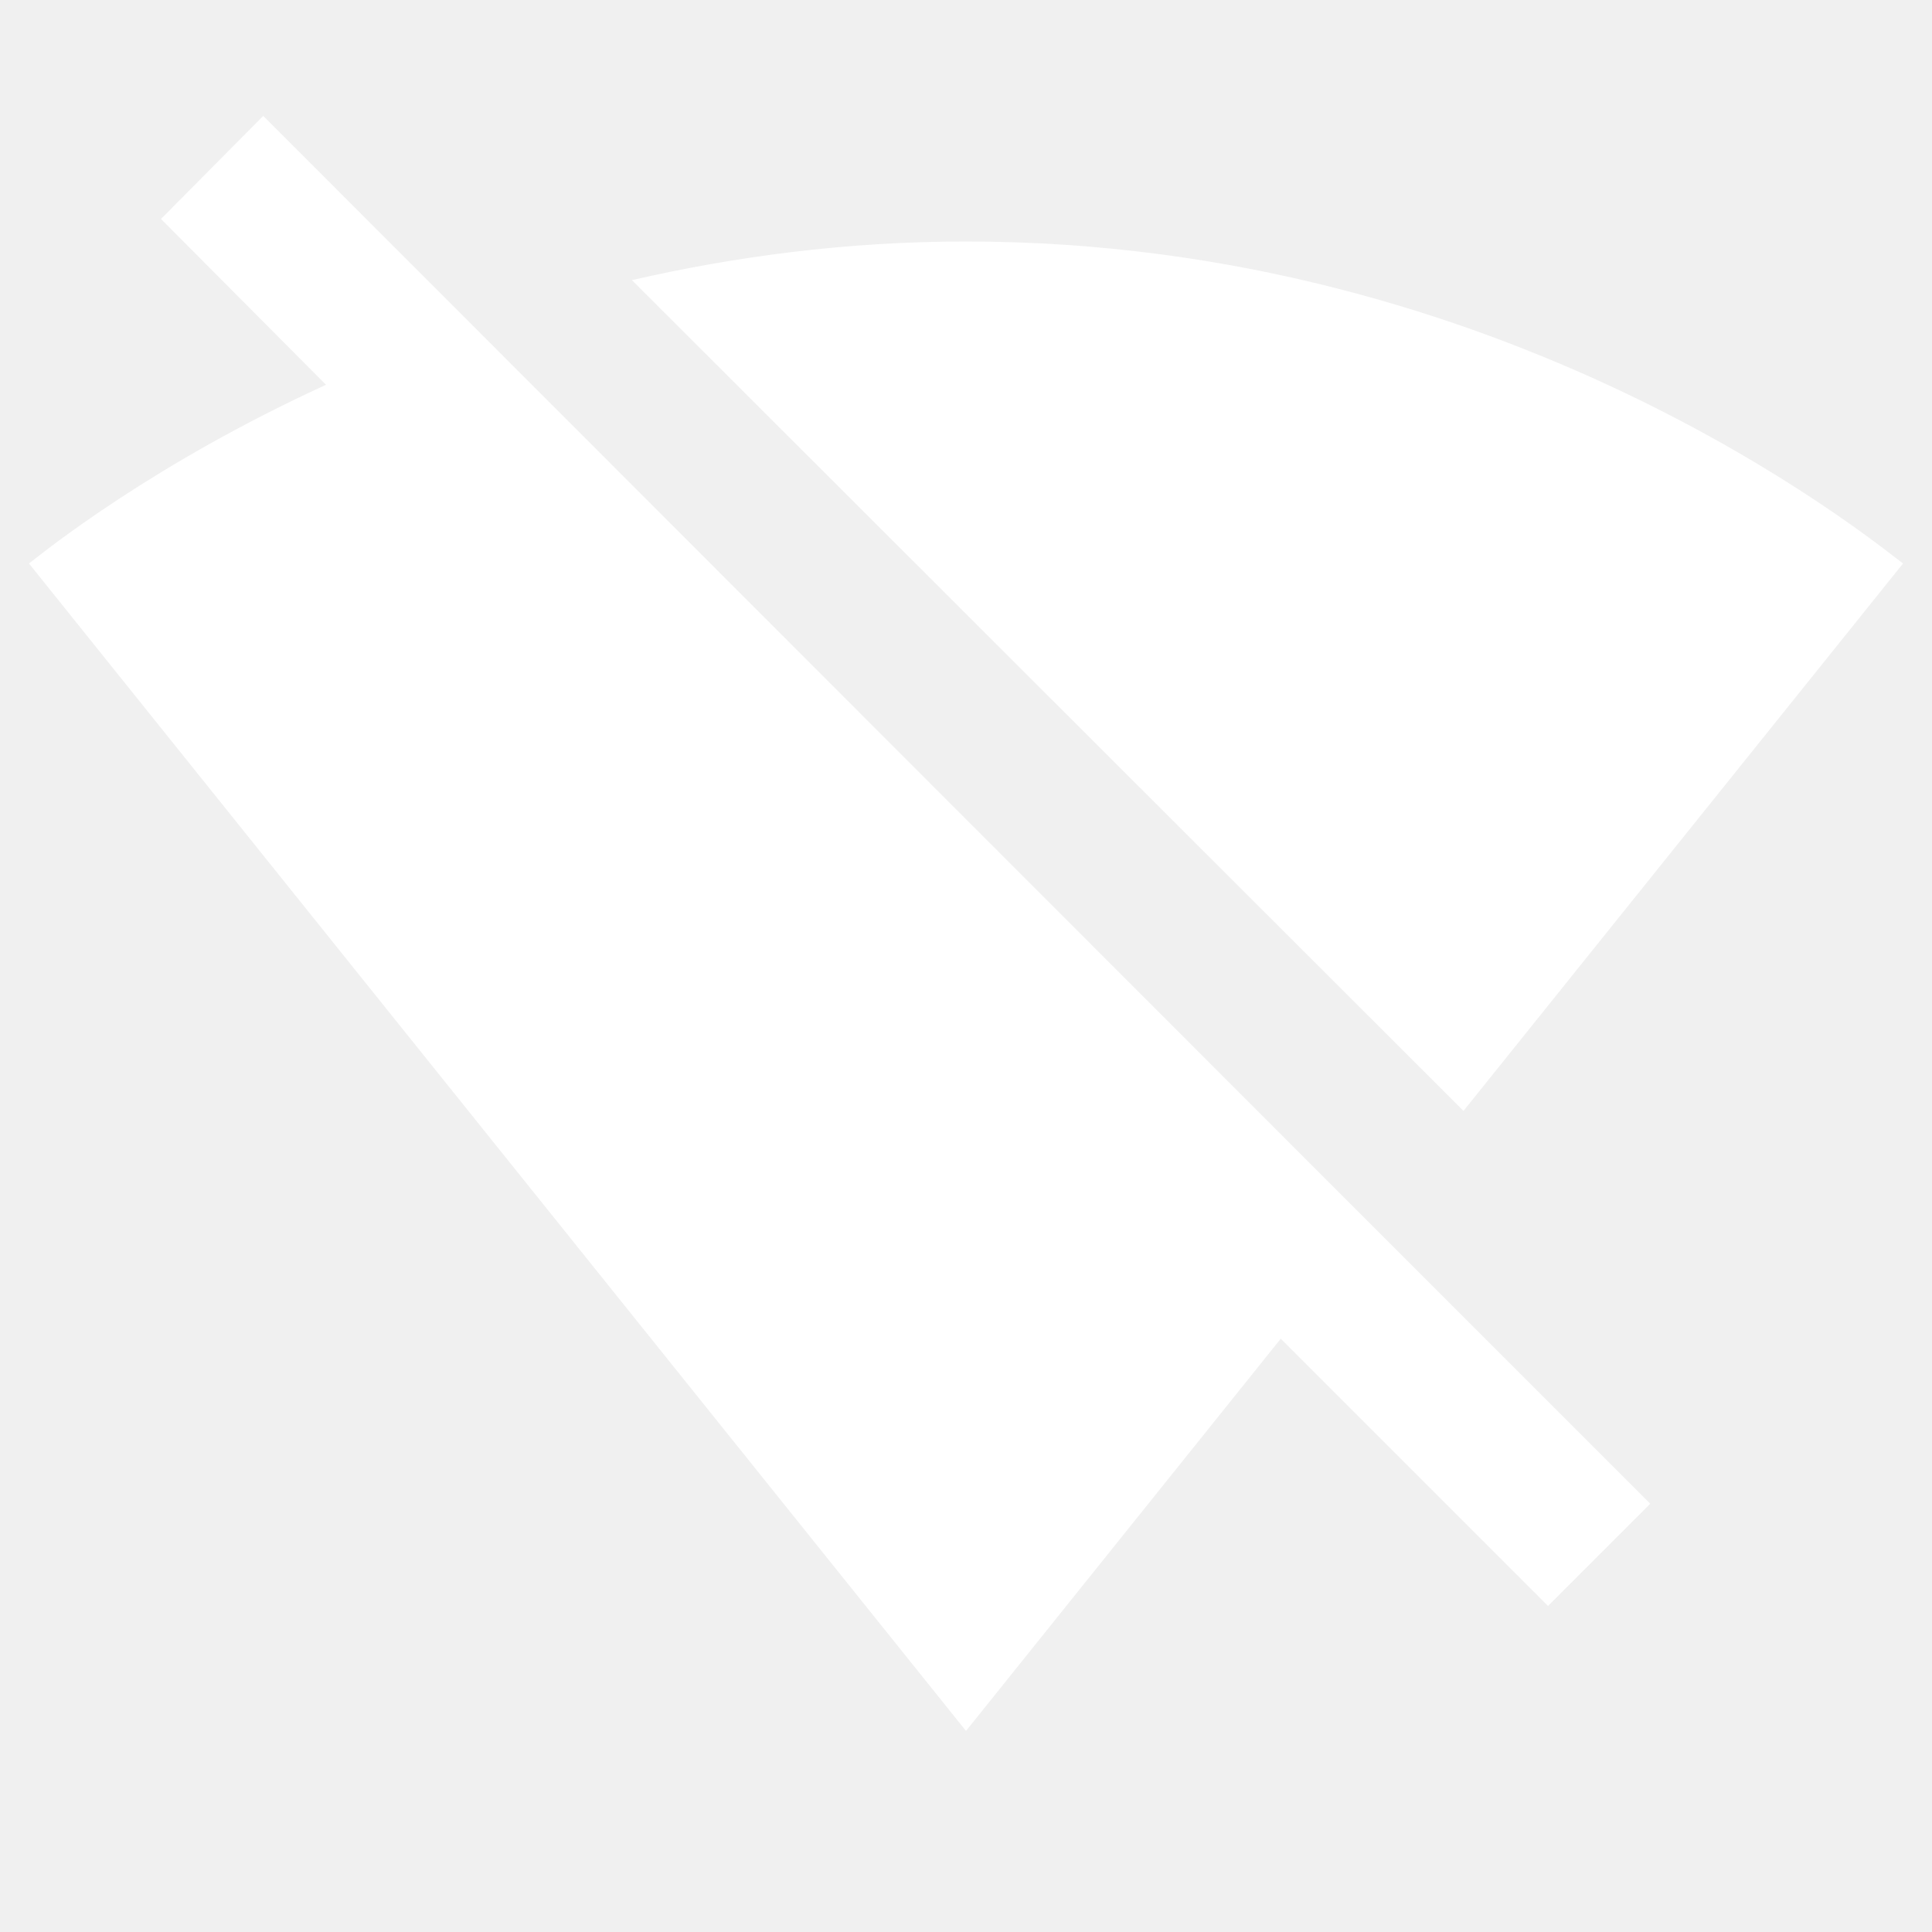
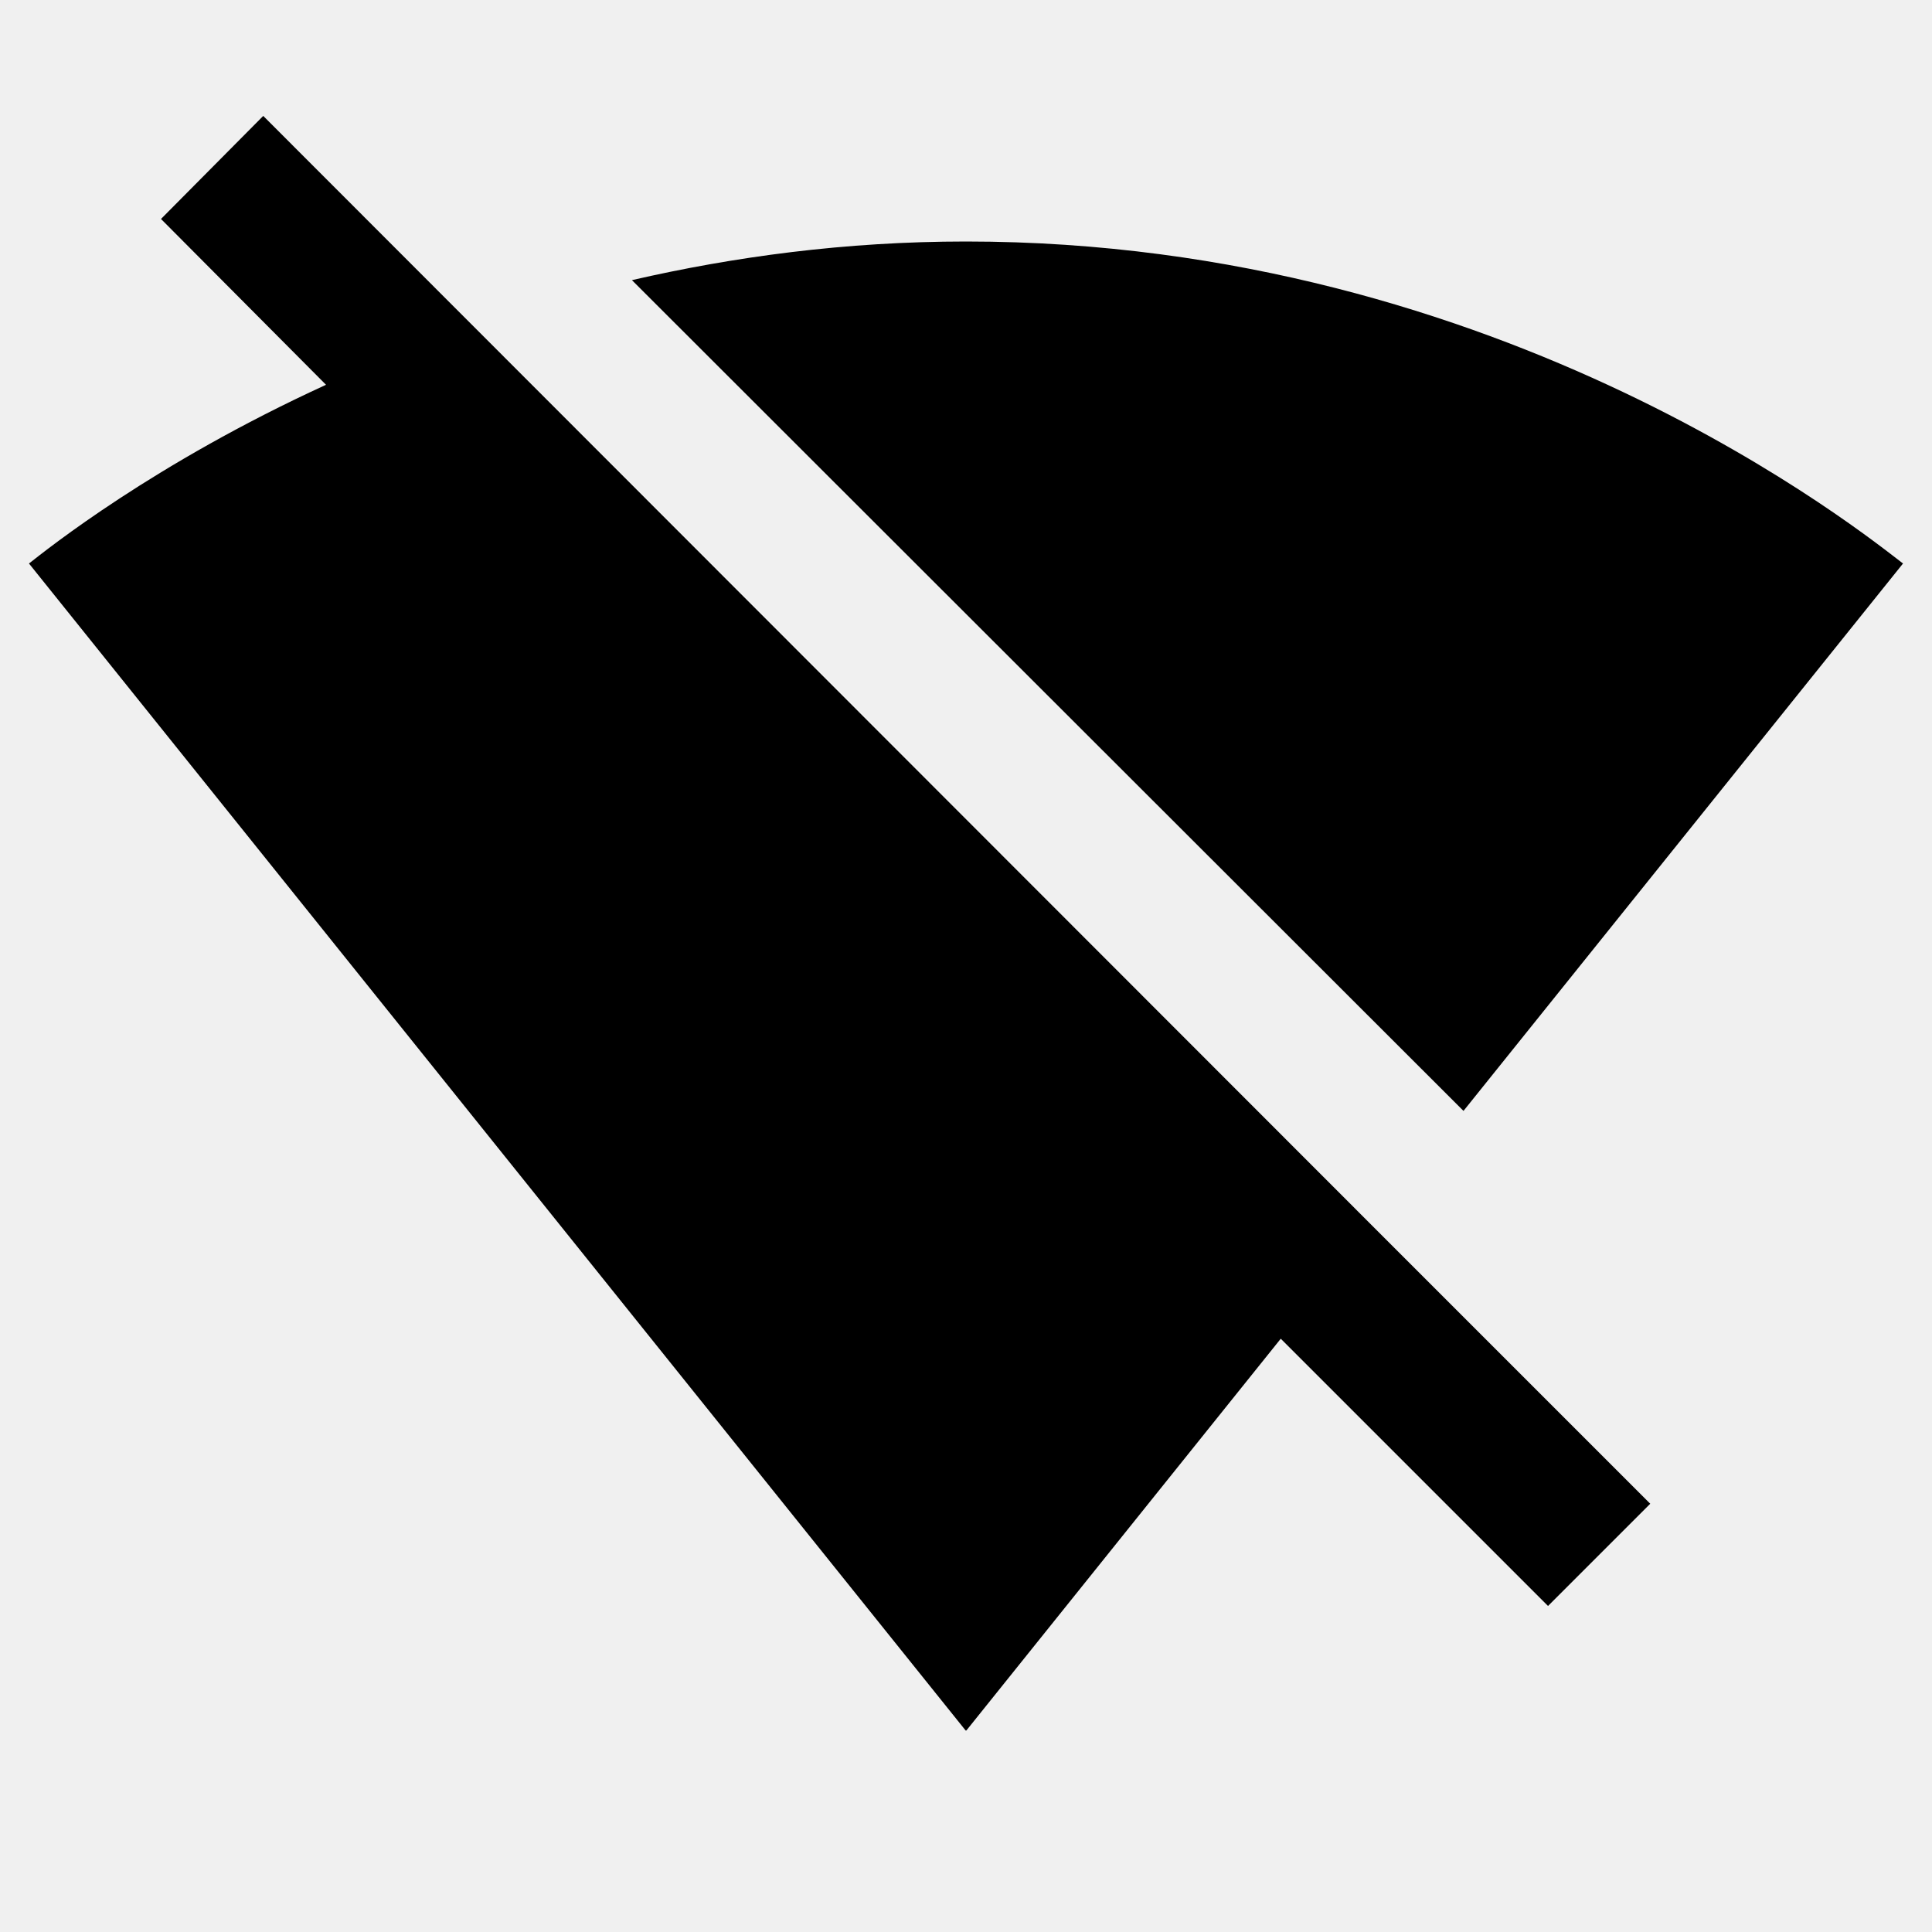
- <svg xmlns="http://www.w3.org/2000/svg" fill="#FFFFFF" height="48" viewBox="0 0 24 24" width="48">
+ <svg xmlns="http://www.w3.org/2000/svg" fill="currentColor" height="48" viewBox="0 0 24 24" width="48">
  <path d="M0 0h24v24H0z" fill="none" />
  <path d="M23.64 7c-.45-.34-4.93-4-11.64-4-1.5 0-2.89.19-4.15.48L18.18 13.8 23.64 7zm-6.6 8.22L3.27 1.44 2 2.72l2.05 2.06C1.91 5.76.59 6.82.36 7l11.63 14.49.01.01.01-.01 3.9-4.86 3.32 3.32 1.27-1.27-3.46-3.46z" />
</svg>
